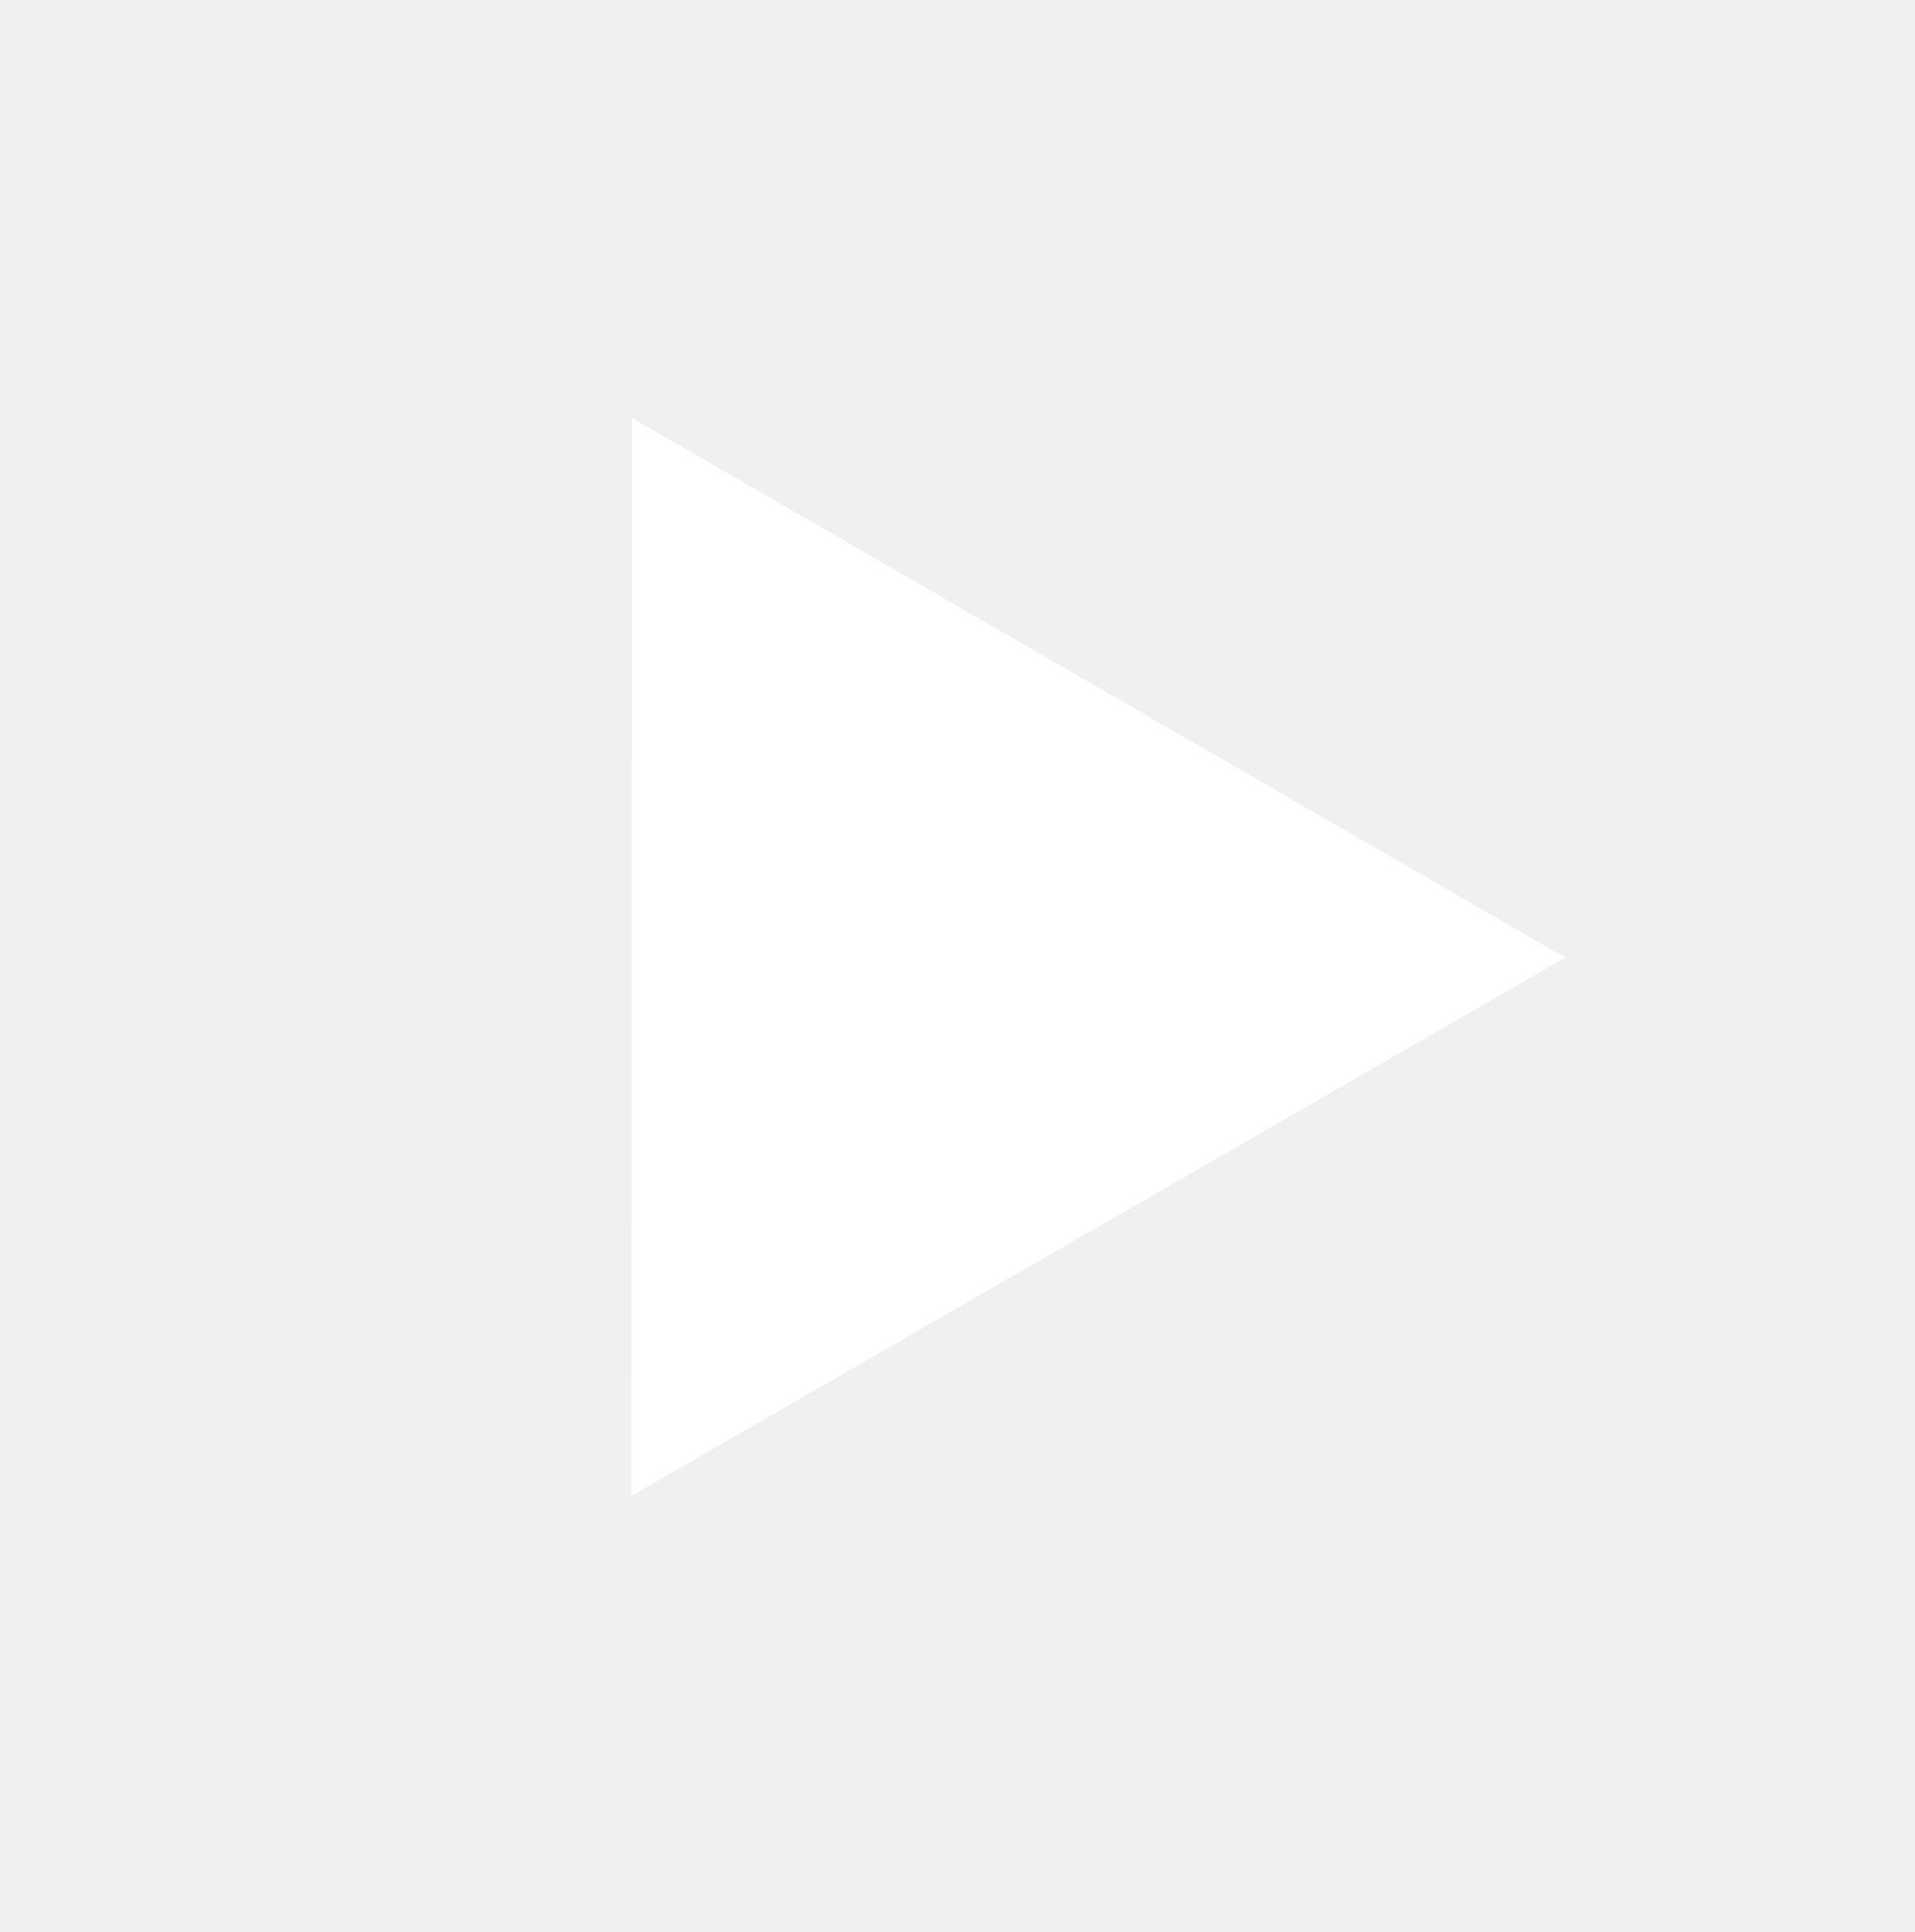
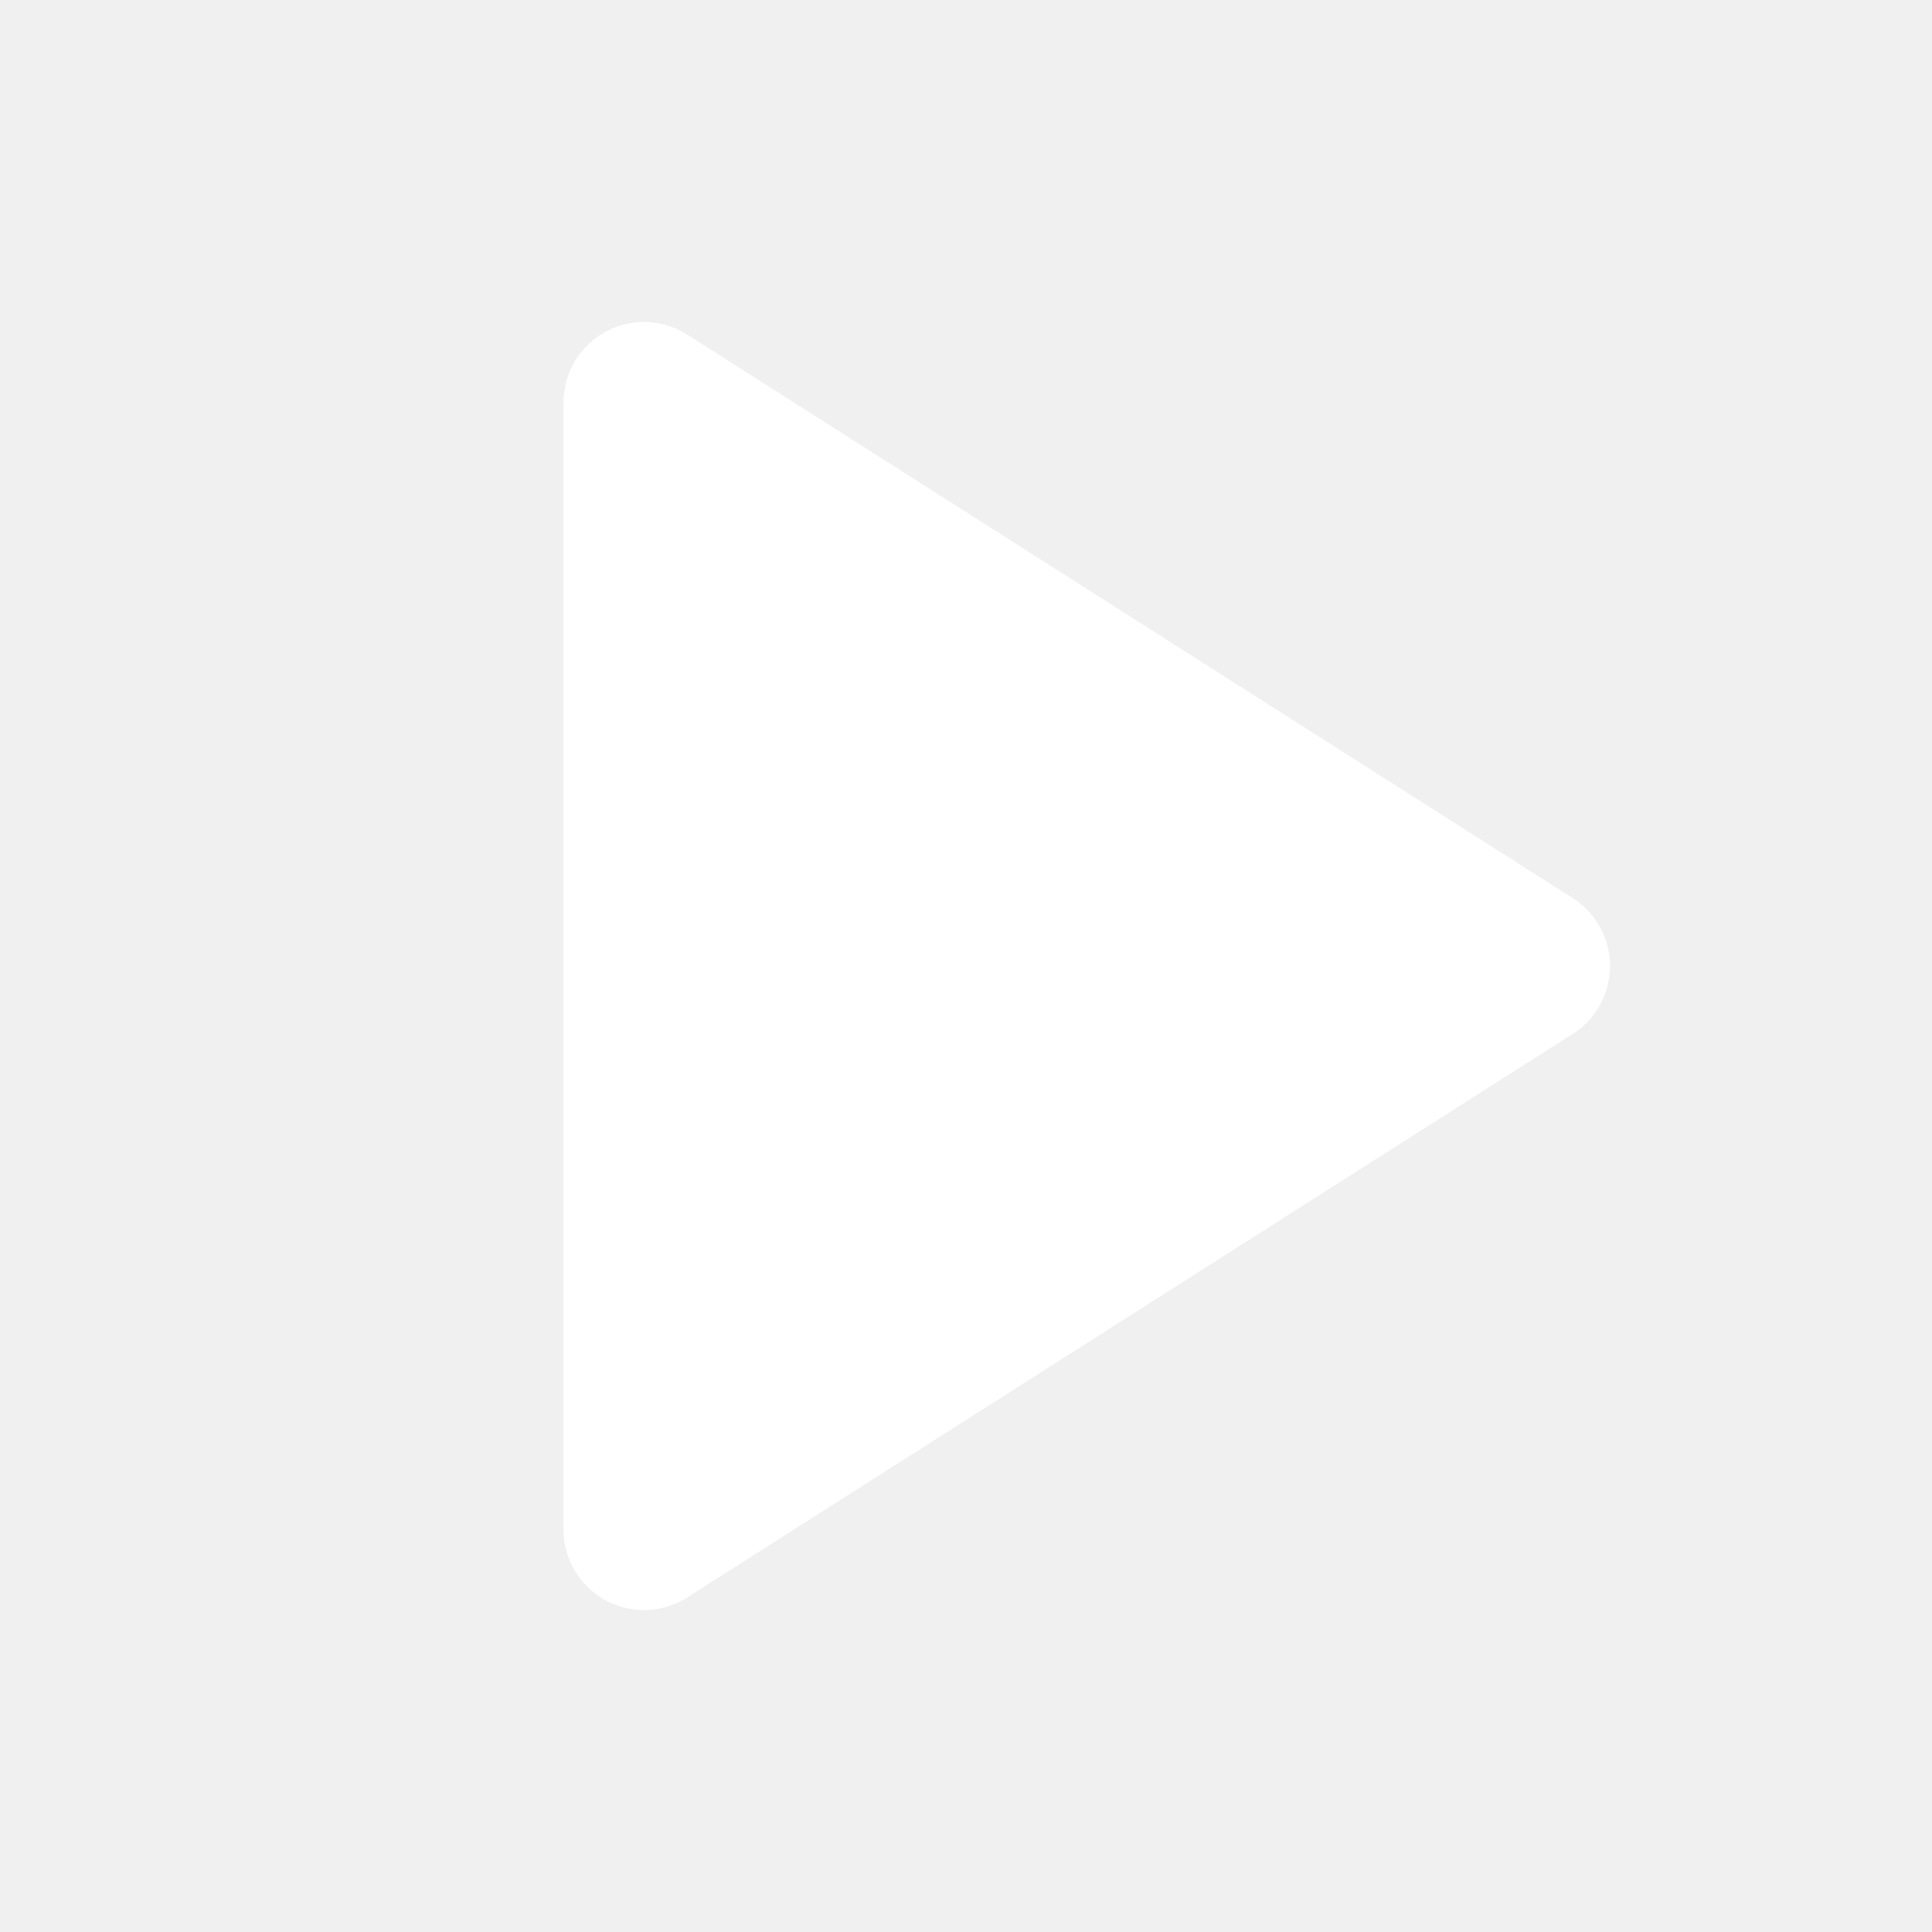
- <svg xmlns="http://www.w3.org/2000/svg" width="476.009" height="480.295" viewBox="0 0 125.944 127.078">
-   <path d="M102.952 62.984L72.241 80.688 41.529 98.392l.024-35.449.024-35.449 30.688 17.745z" fill="#fff" paint-order="markers stroke fill" />
+ <svg xmlns="http://www.w3.org/2000/svg" width="24" height="24" viewBox="0 0 24 24" fill="none" stroke="#fff" stroke-width="2" stroke-linecap="round" stroke-linejoin="round">
+   <path d="M8 5v14l11-7z" fill="#fff" />
</svg>
